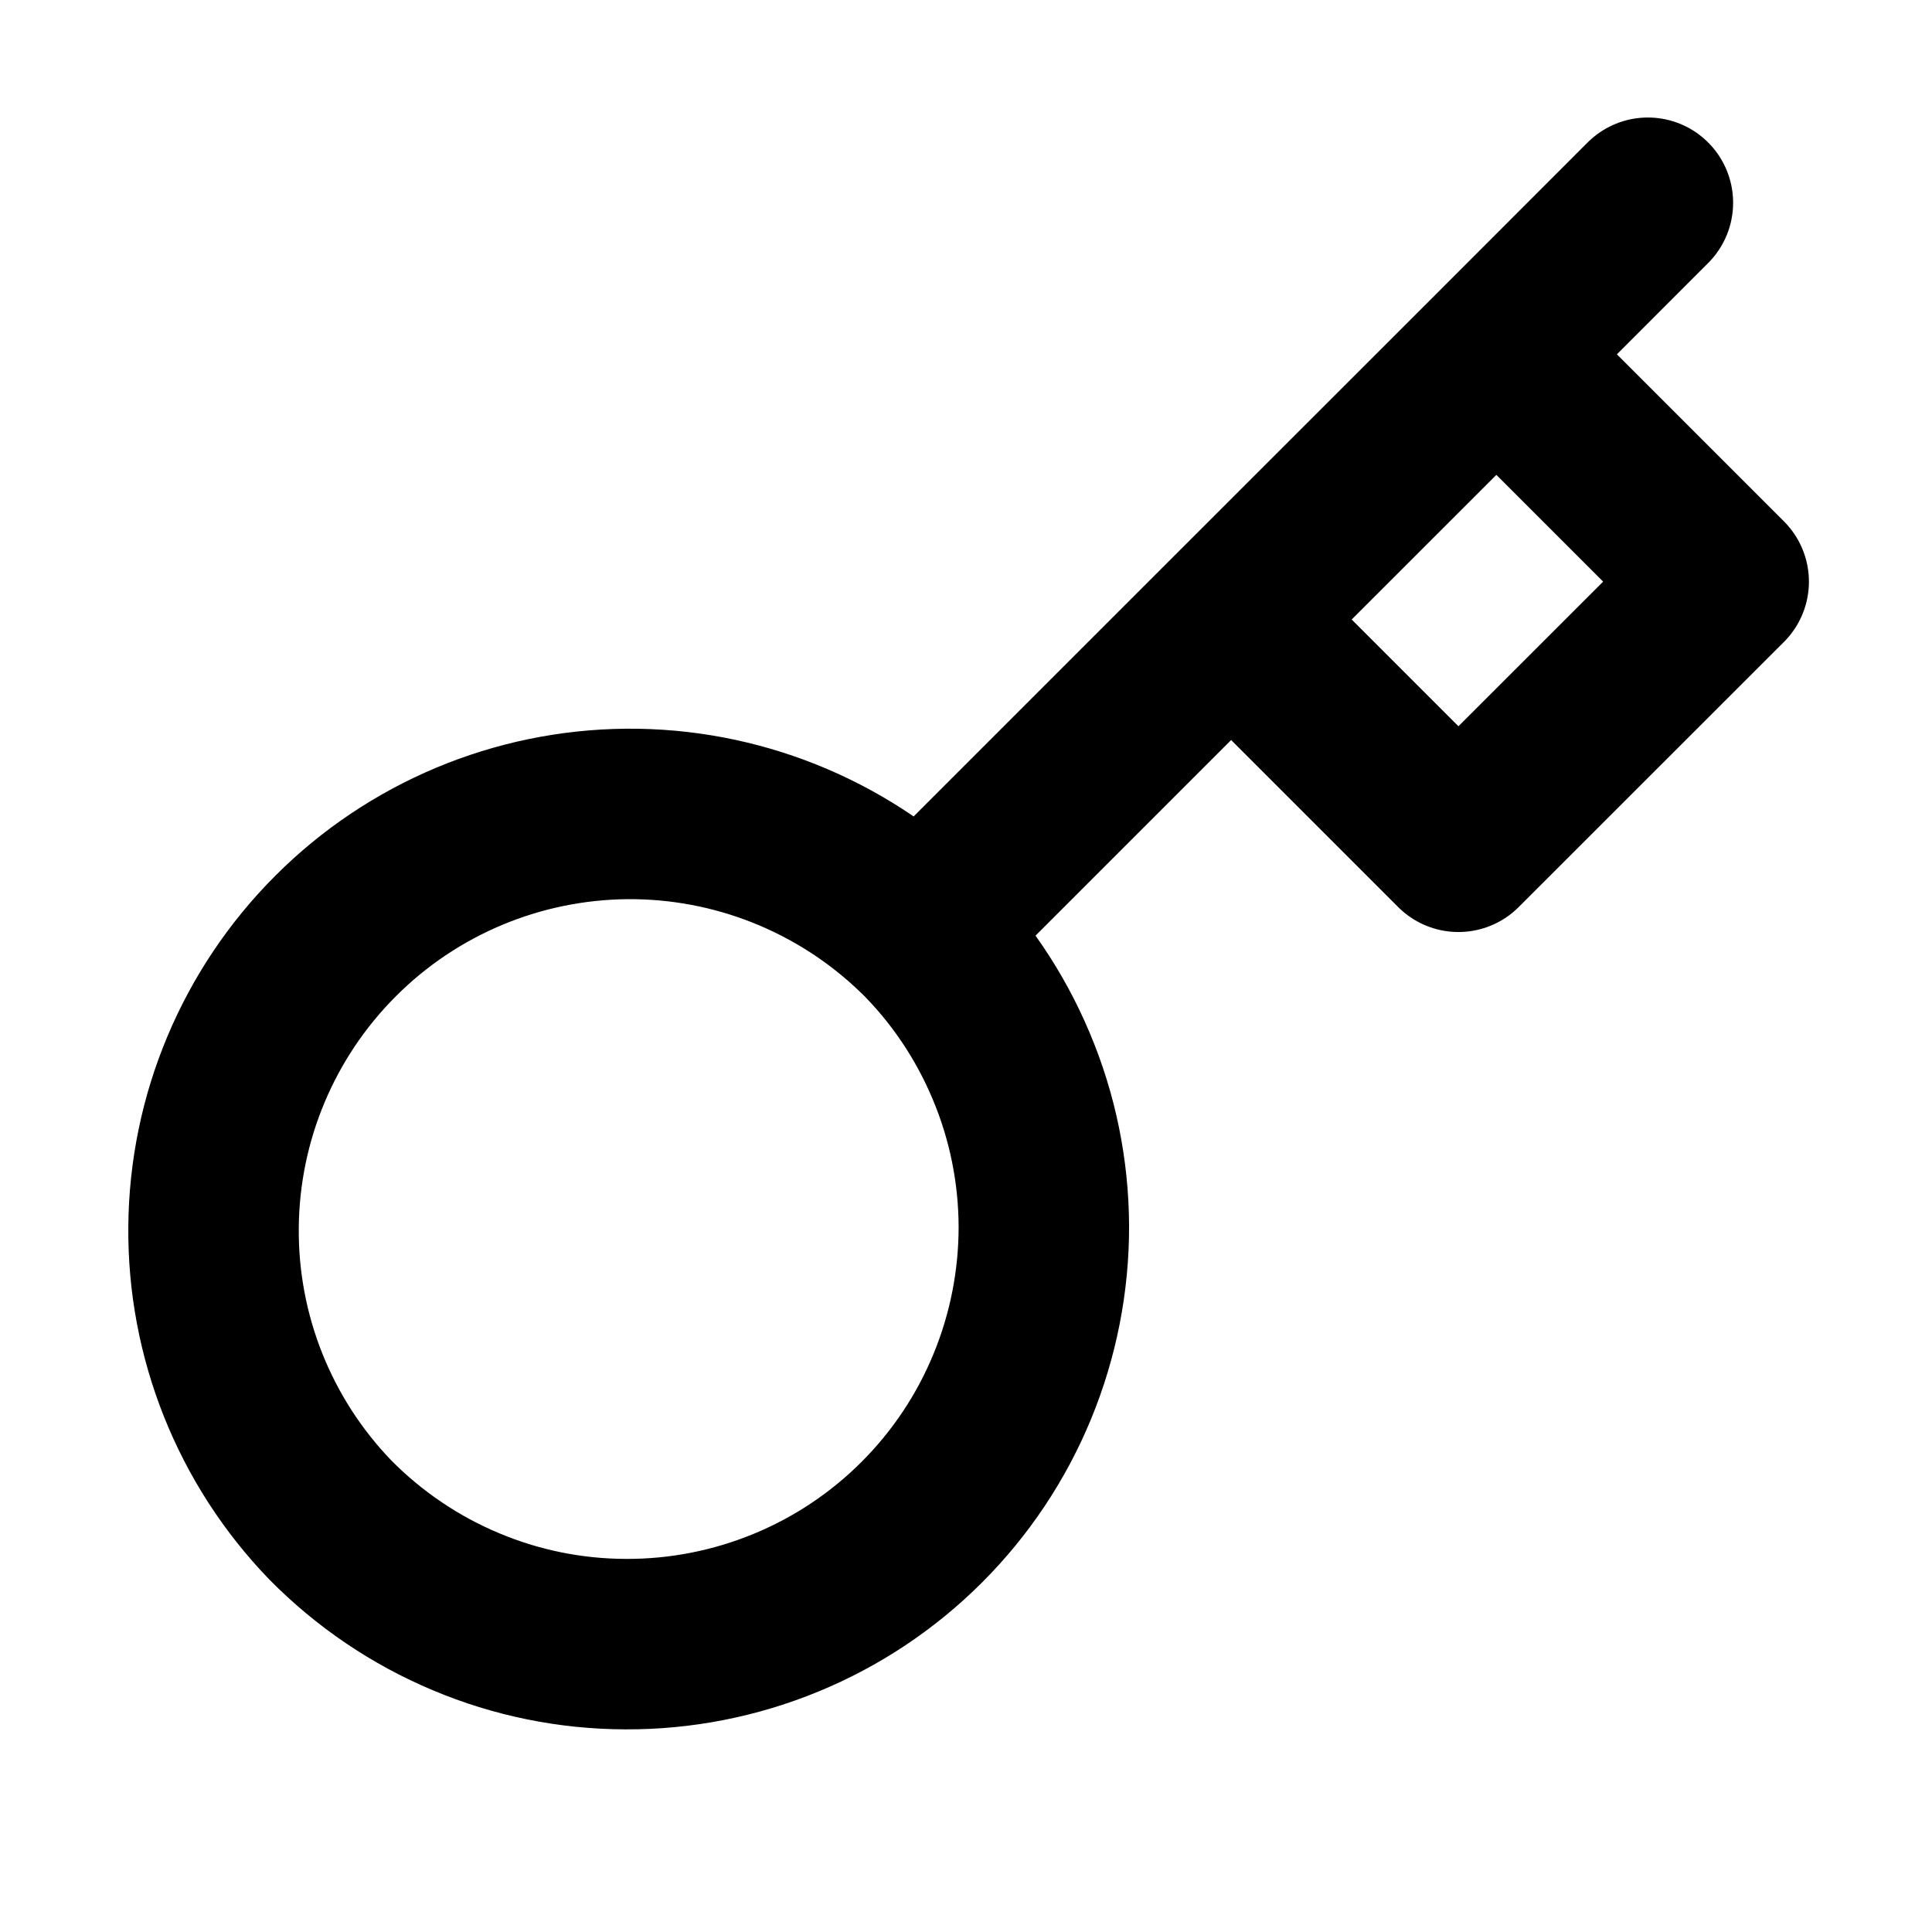
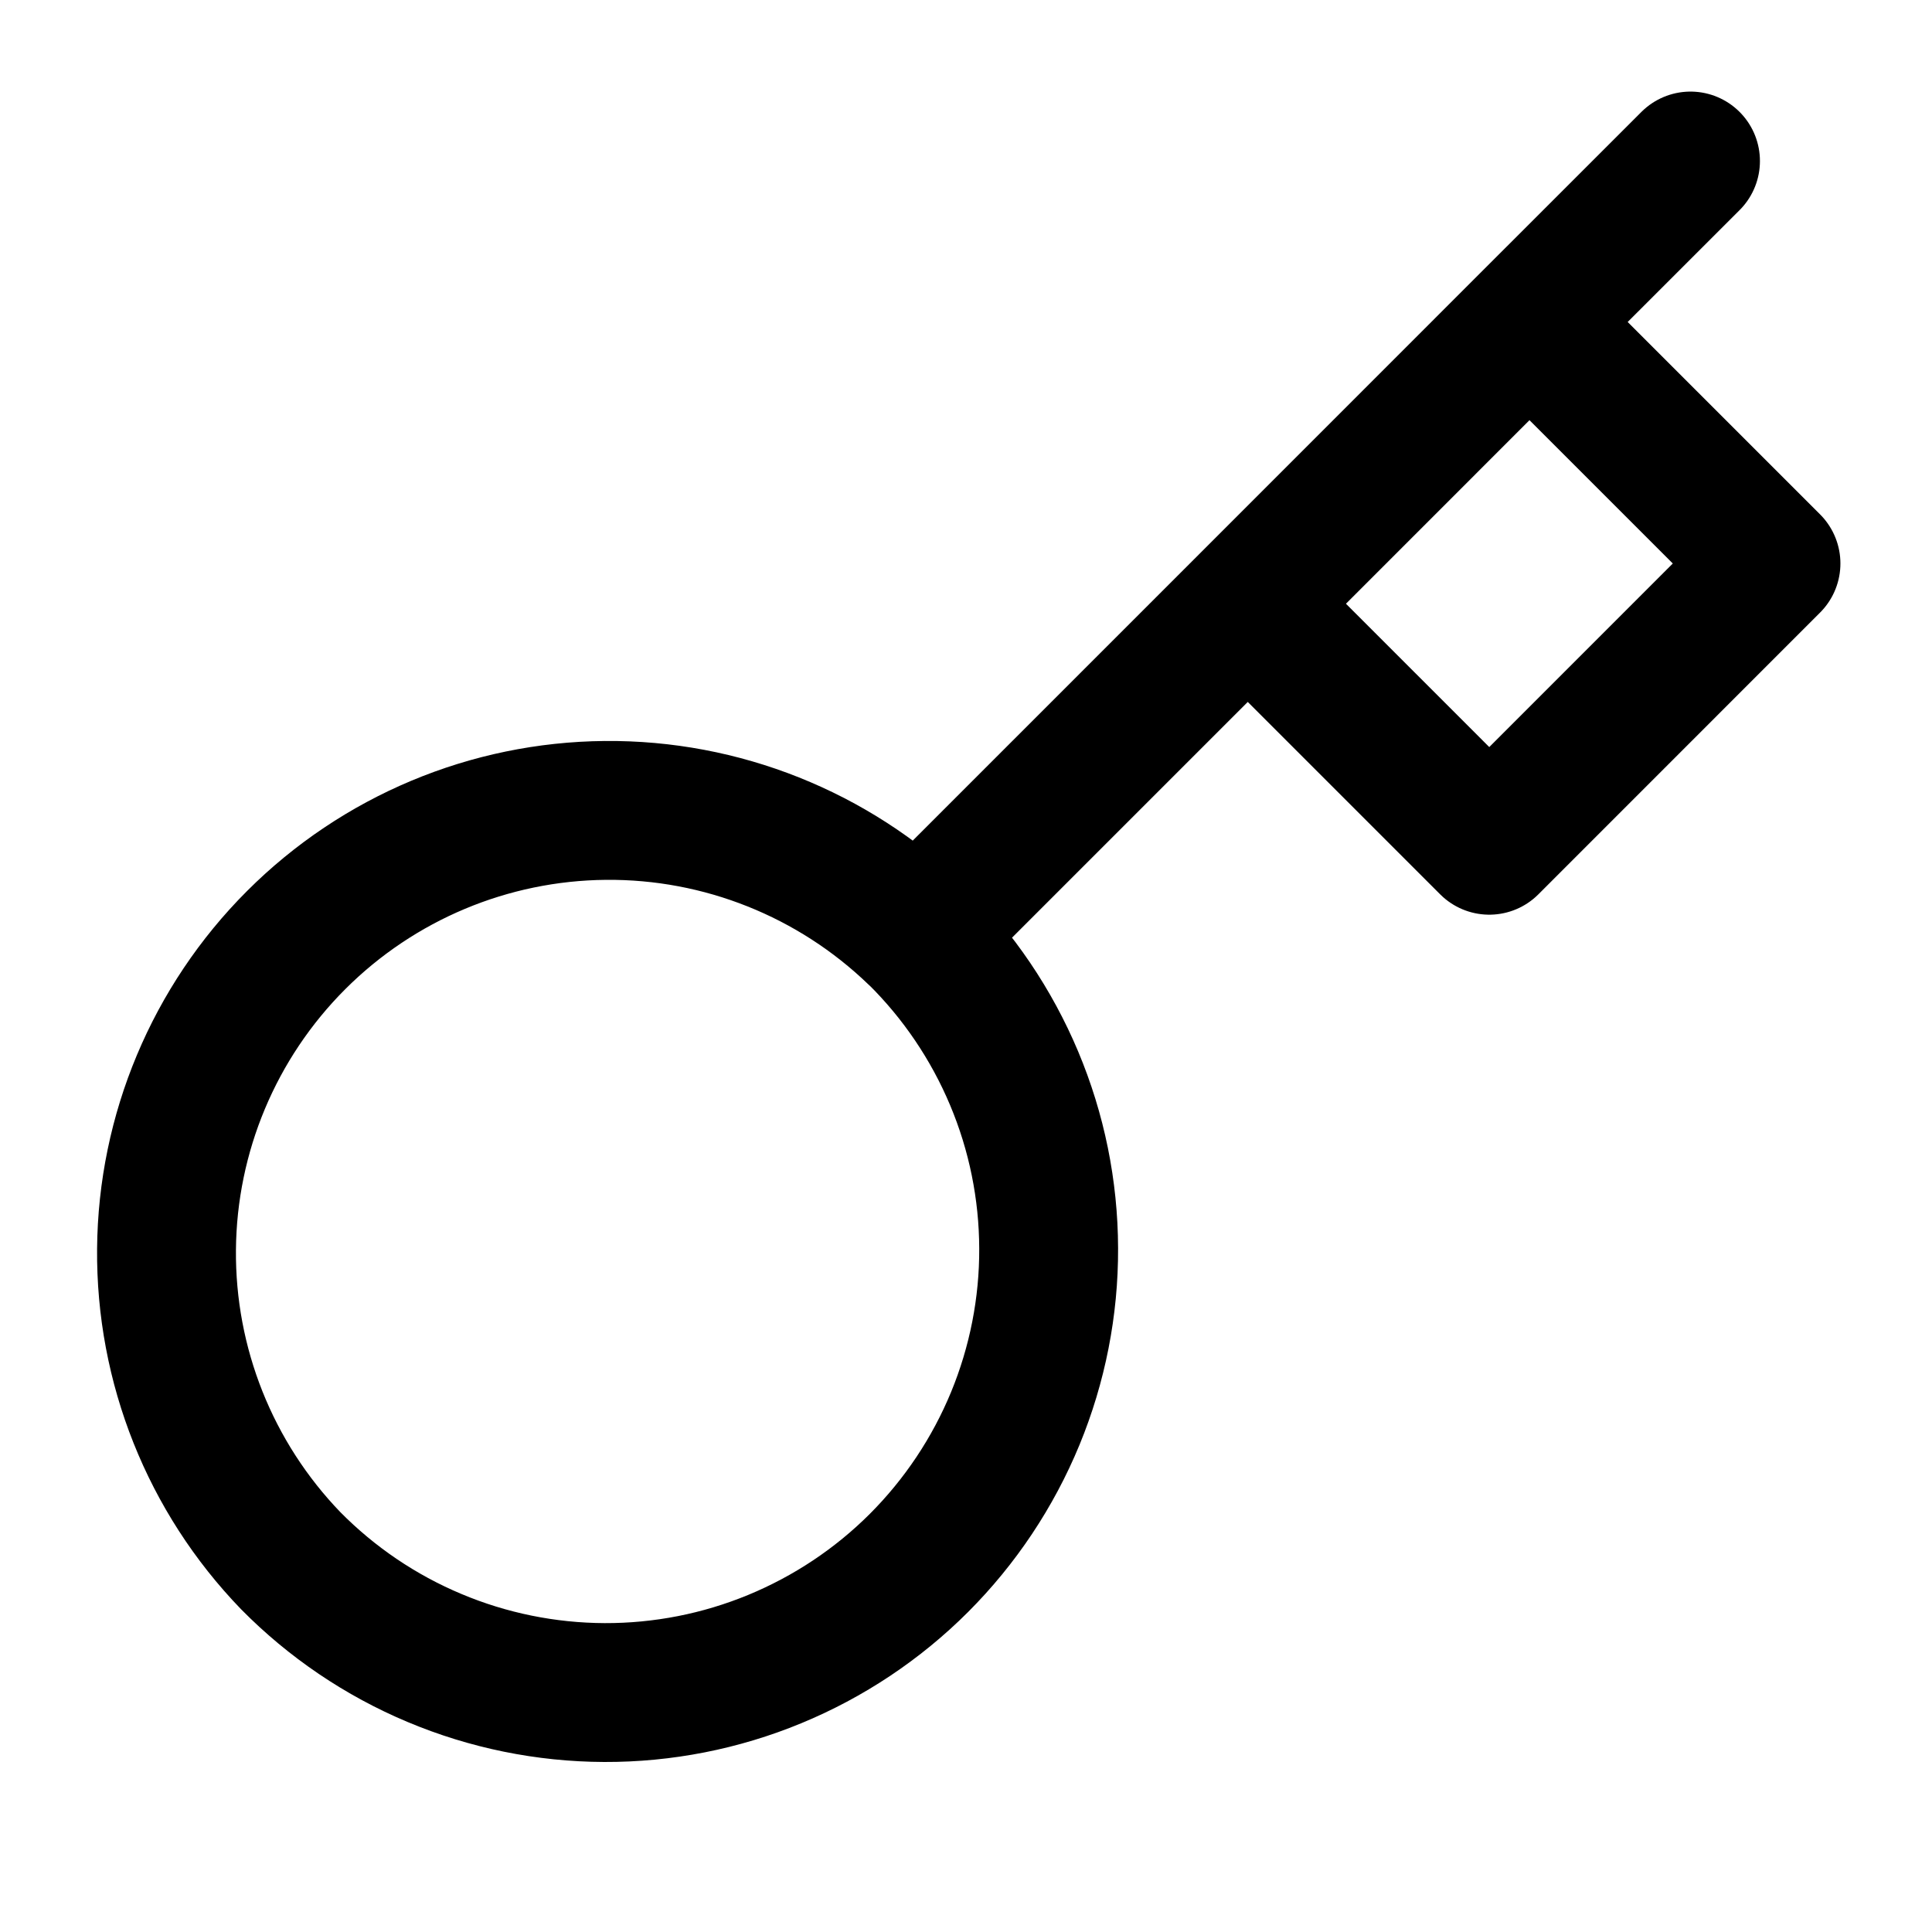
- <svg xmlns="http://www.w3.org/2000/svg" width="32" height="32" viewBox="0 0 16 17" fill="none">
-   <g id="key">
-     <path id="Vector" d="M14 1.784L12.667 3.118M12.667 3.118L14.667 5.118L12.333 7.451L10.333 5.451M12.667 3.118L10.333 5.451M7.593 8.191C7.938 8.53 8.211 8.935 8.398 9.381C8.586 9.827 8.683 10.305 8.685 10.789C8.686 11.272 8.592 11.751 8.408 12.198C8.224 12.646 7.953 13.052 7.611 13.394C7.269 13.736 6.863 14.007 6.415 14.191C5.968 14.375 5.489 14.469 5.006 14.467C4.522 14.466 4.044 14.369 3.598 14.181C3.152 13.994 2.748 13.72 2.408 13.376C1.74 12.685 1.37 11.758 1.379 10.797C1.387 9.836 1.773 8.916 2.453 8.236C3.132 7.556 4.052 7.171 5.013 7.162C5.975 7.154 6.901 7.524 7.593 8.192L7.593 8.191ZM7.593 8.191L10.333 5.451" stroke="currentColor" stroke-width="1.5" stroke-linecap="round" stroke-linejoin="round" />
-   </g>
+ <svg xmlns="http://www.w3.org/2000/svg" width="32" height="32" viewBox="0 0 32 32" fill="none">
+   <path d="M28 2.667L25.333 5.333M25.333 5.333L29.333 9.333L24.667 14L20.667 10M25.333 5.333L20.667 10M15.187 15.48C15.875 16.159 16.422 16.968 16.797 17.86C17.172 18.752 17.366 19.708 17.369 20.676C17.373 21.643 17.184 22.601 16.816 23.495C16.447 24.389 15.905 25.202 15.222 25.886C14.538 26.57 13.725 27.111 12.831 27.48C11.937 27.849 10.979 28.037 10.011 28.034C9.044 28.03 8.087 27.836 7.196 27.461C6.304 27.087 5.495 26.539 4.816 25.851C3.48 24.468 2.741 22.615 2.758 20.692C2.774 18.77 3.546 16.93 4.905 15.571C6.265 14.211 8.104 13.44 10.027 13.423C11.95 13.406 13.802 14.146 15.185 15.481L15.187 15.48ZM15.187 15.48L20.667 10" stroke="currentColor" stroke-width="2.3" stroke-linecap="round" stroke-linejoin="round" />
</svg>
